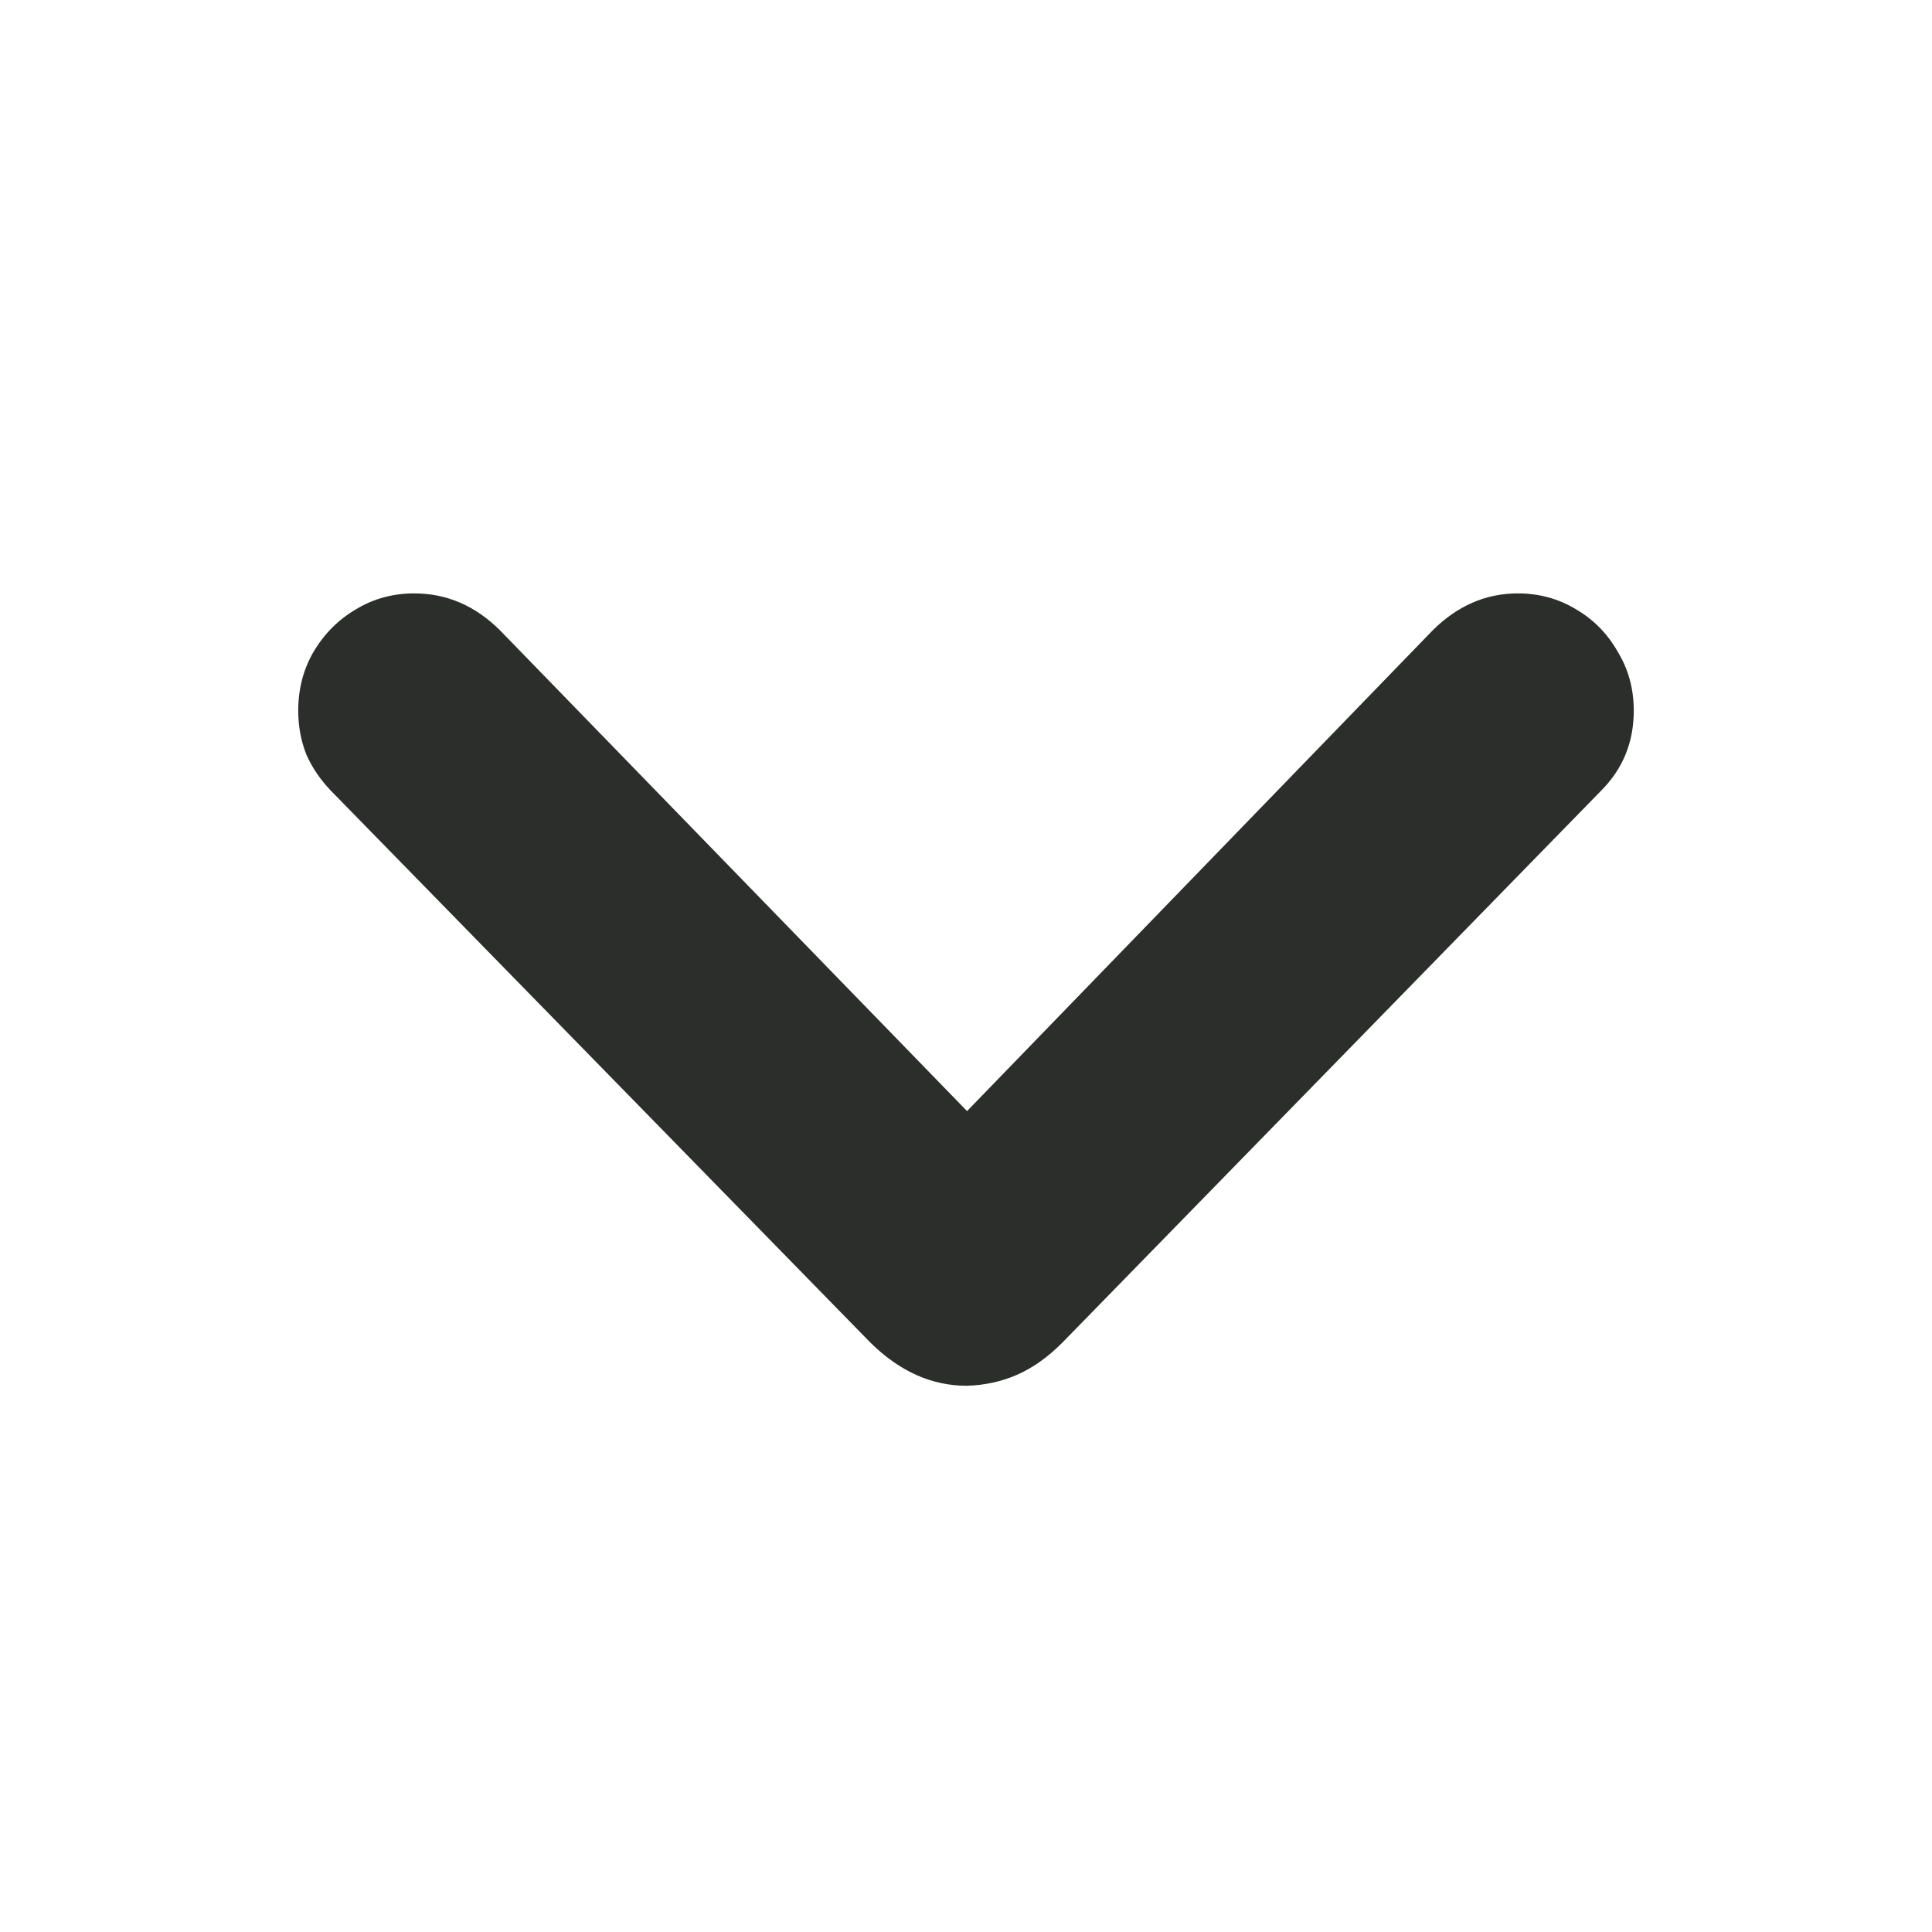
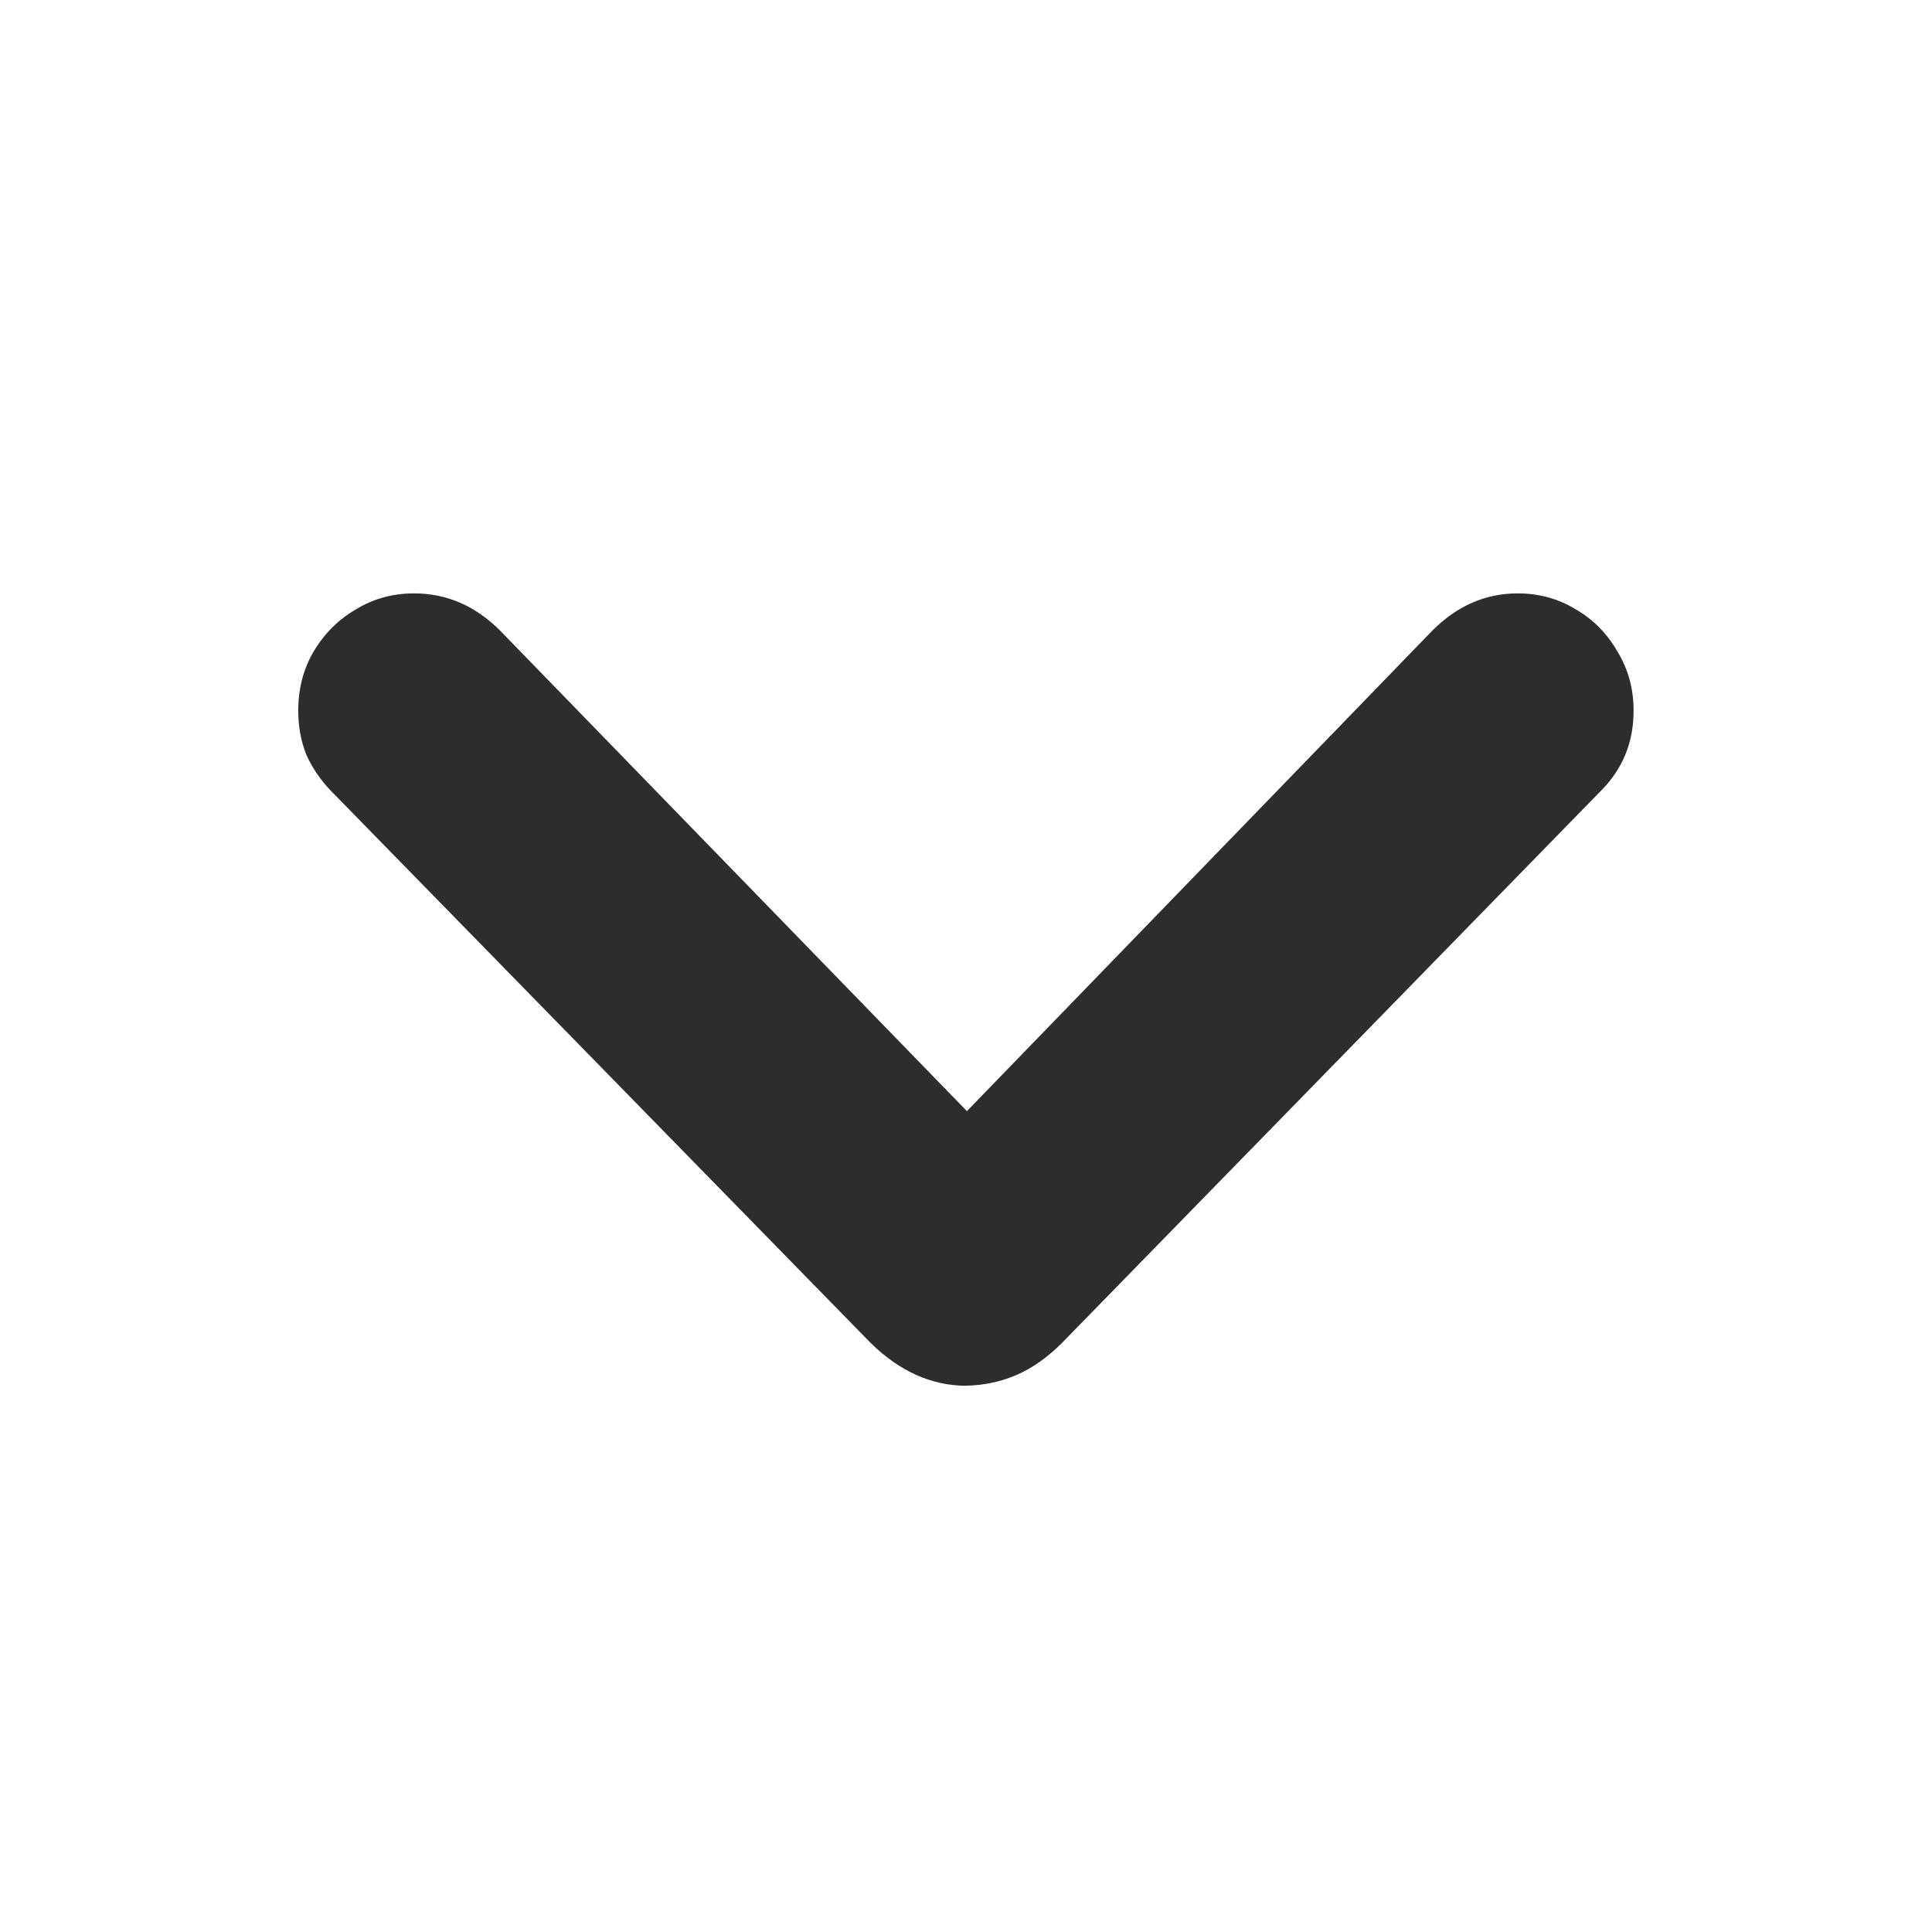
- <svg xmlns="http://www.w3.org/2000/svg" width="22" height="22" viewBox="0 0 22 22" fill="none">
-   <path d="M11.008 15.78C10.61 15.78 10.245 15.617 9.913 15.29L3.77 9.006C3.648 8.879 3.554 8.741 3.488 8.591C3.427 8.436 3.396 8.27 3.396 8.093C3.396 7.844 3.455 7.62 3.571 7.421C3.693 7.216 3.853 7.056 4.052 6.939C4.251 6.818 4.473 6.757 4.716 6.757C5.087 6.757 5.414 6.898 5.696 7.18L11.349 12.999H10.676L16.312 7.18C16.595 6.898 16.919 6.757 17.284 6.757C17.527 6.757 17.748 6.818 17.948 6.939C18.147 7.056 18.305 7.216 18.421 7.421C18.543 7.62 18.604 7.844 18.604 8.093C18.604 8.453 18.479 8.757 18.23 9.006L12.096 15.29C11.93 15.456 11.758 15.578 11.581 15.655C11.404 15.733 11.213 15.774 11.008 15.78Z" fill="#2C2E2C" />
+ <svg xmlns="http://www.w3.org/2000/svg" fill="none" height="22" viewBox="0 0 22 22" width="22">
+   <path d="m11.008 15.78c-.398 0-.764-.163-1.096-.49l-6.143-6.284c-.122-.127-.216-.266-.282-.415-.061-.155-.091-.321-.091-.498 0-.249.058-.473.174-.672.122-.205.282-.365.481-.481.199-.122.421-.183.664-.183.371 0 .697.141.979.423l5.653 5.819h-.672l5.636-5.819c.282-.282.606-.423.971-.423.243 0 .465.061.664.183.199.116.357.277.473.481.122.199.183.423.183.672 0 .36-.124.664-.373.913l-6.134 6.284c-.166.166-.338.288-.515.365-.177.077-.368.119-.573.124z" fill="#2c2e2c" />
</svg>
